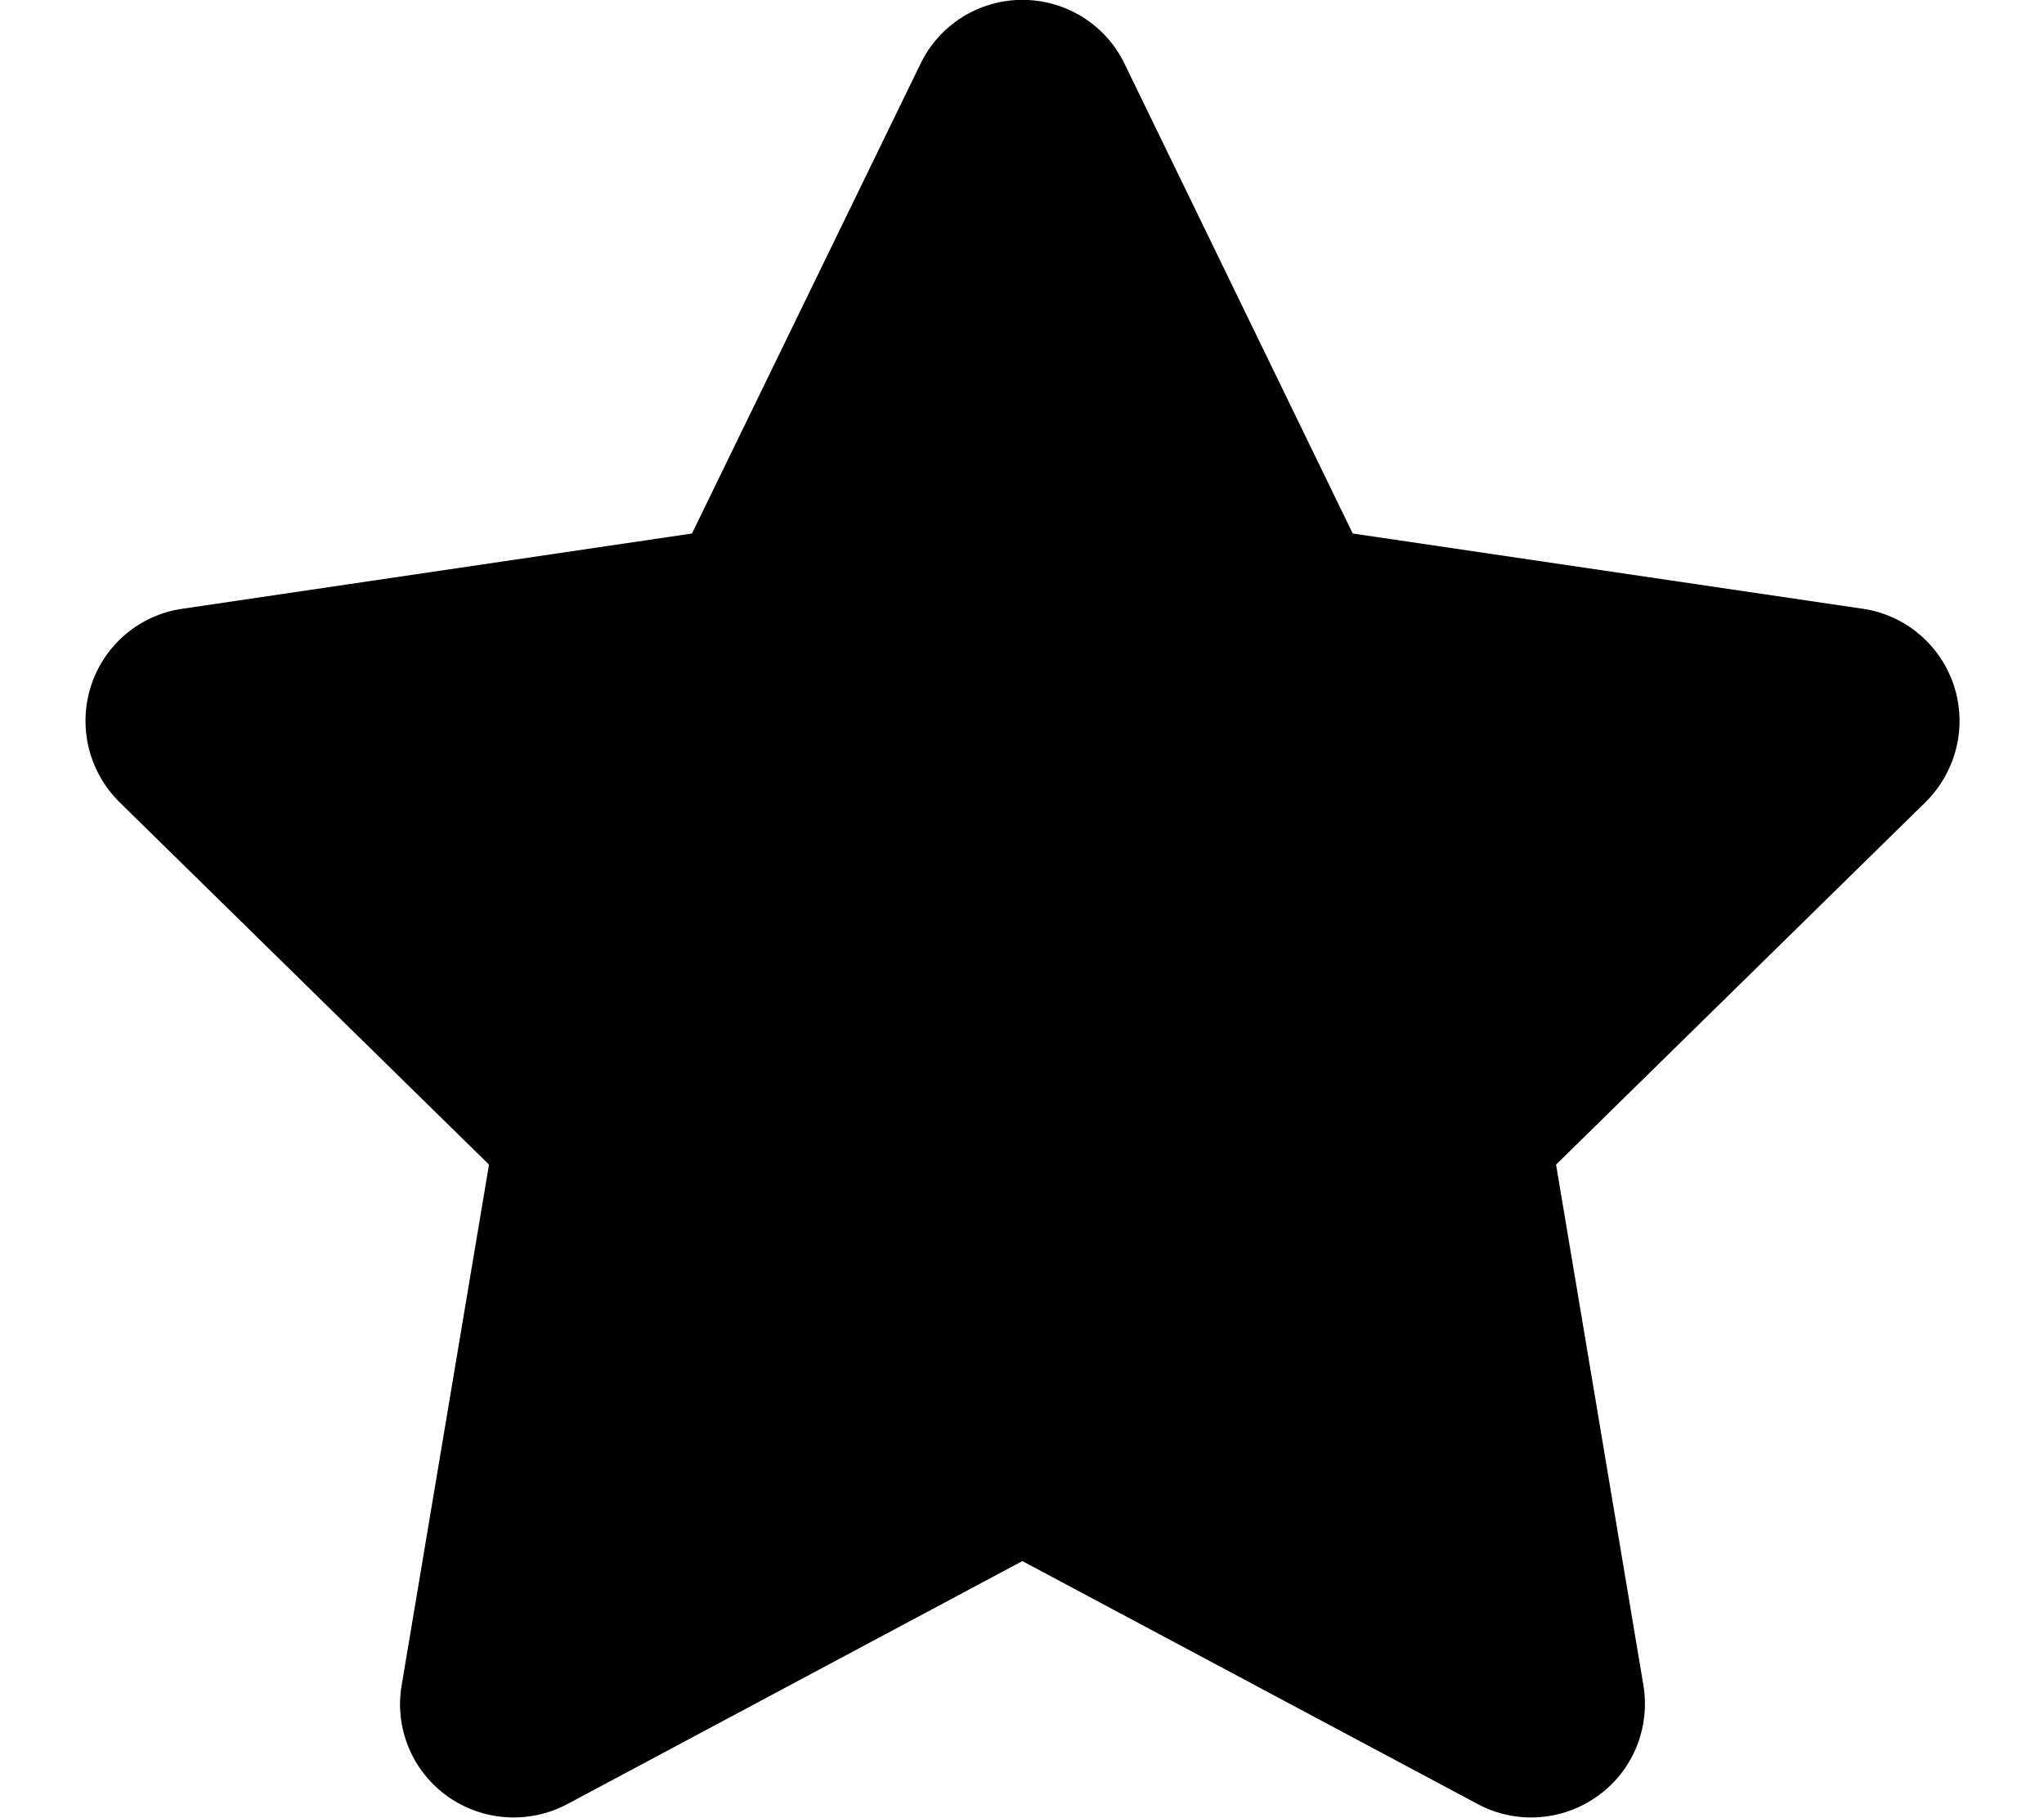
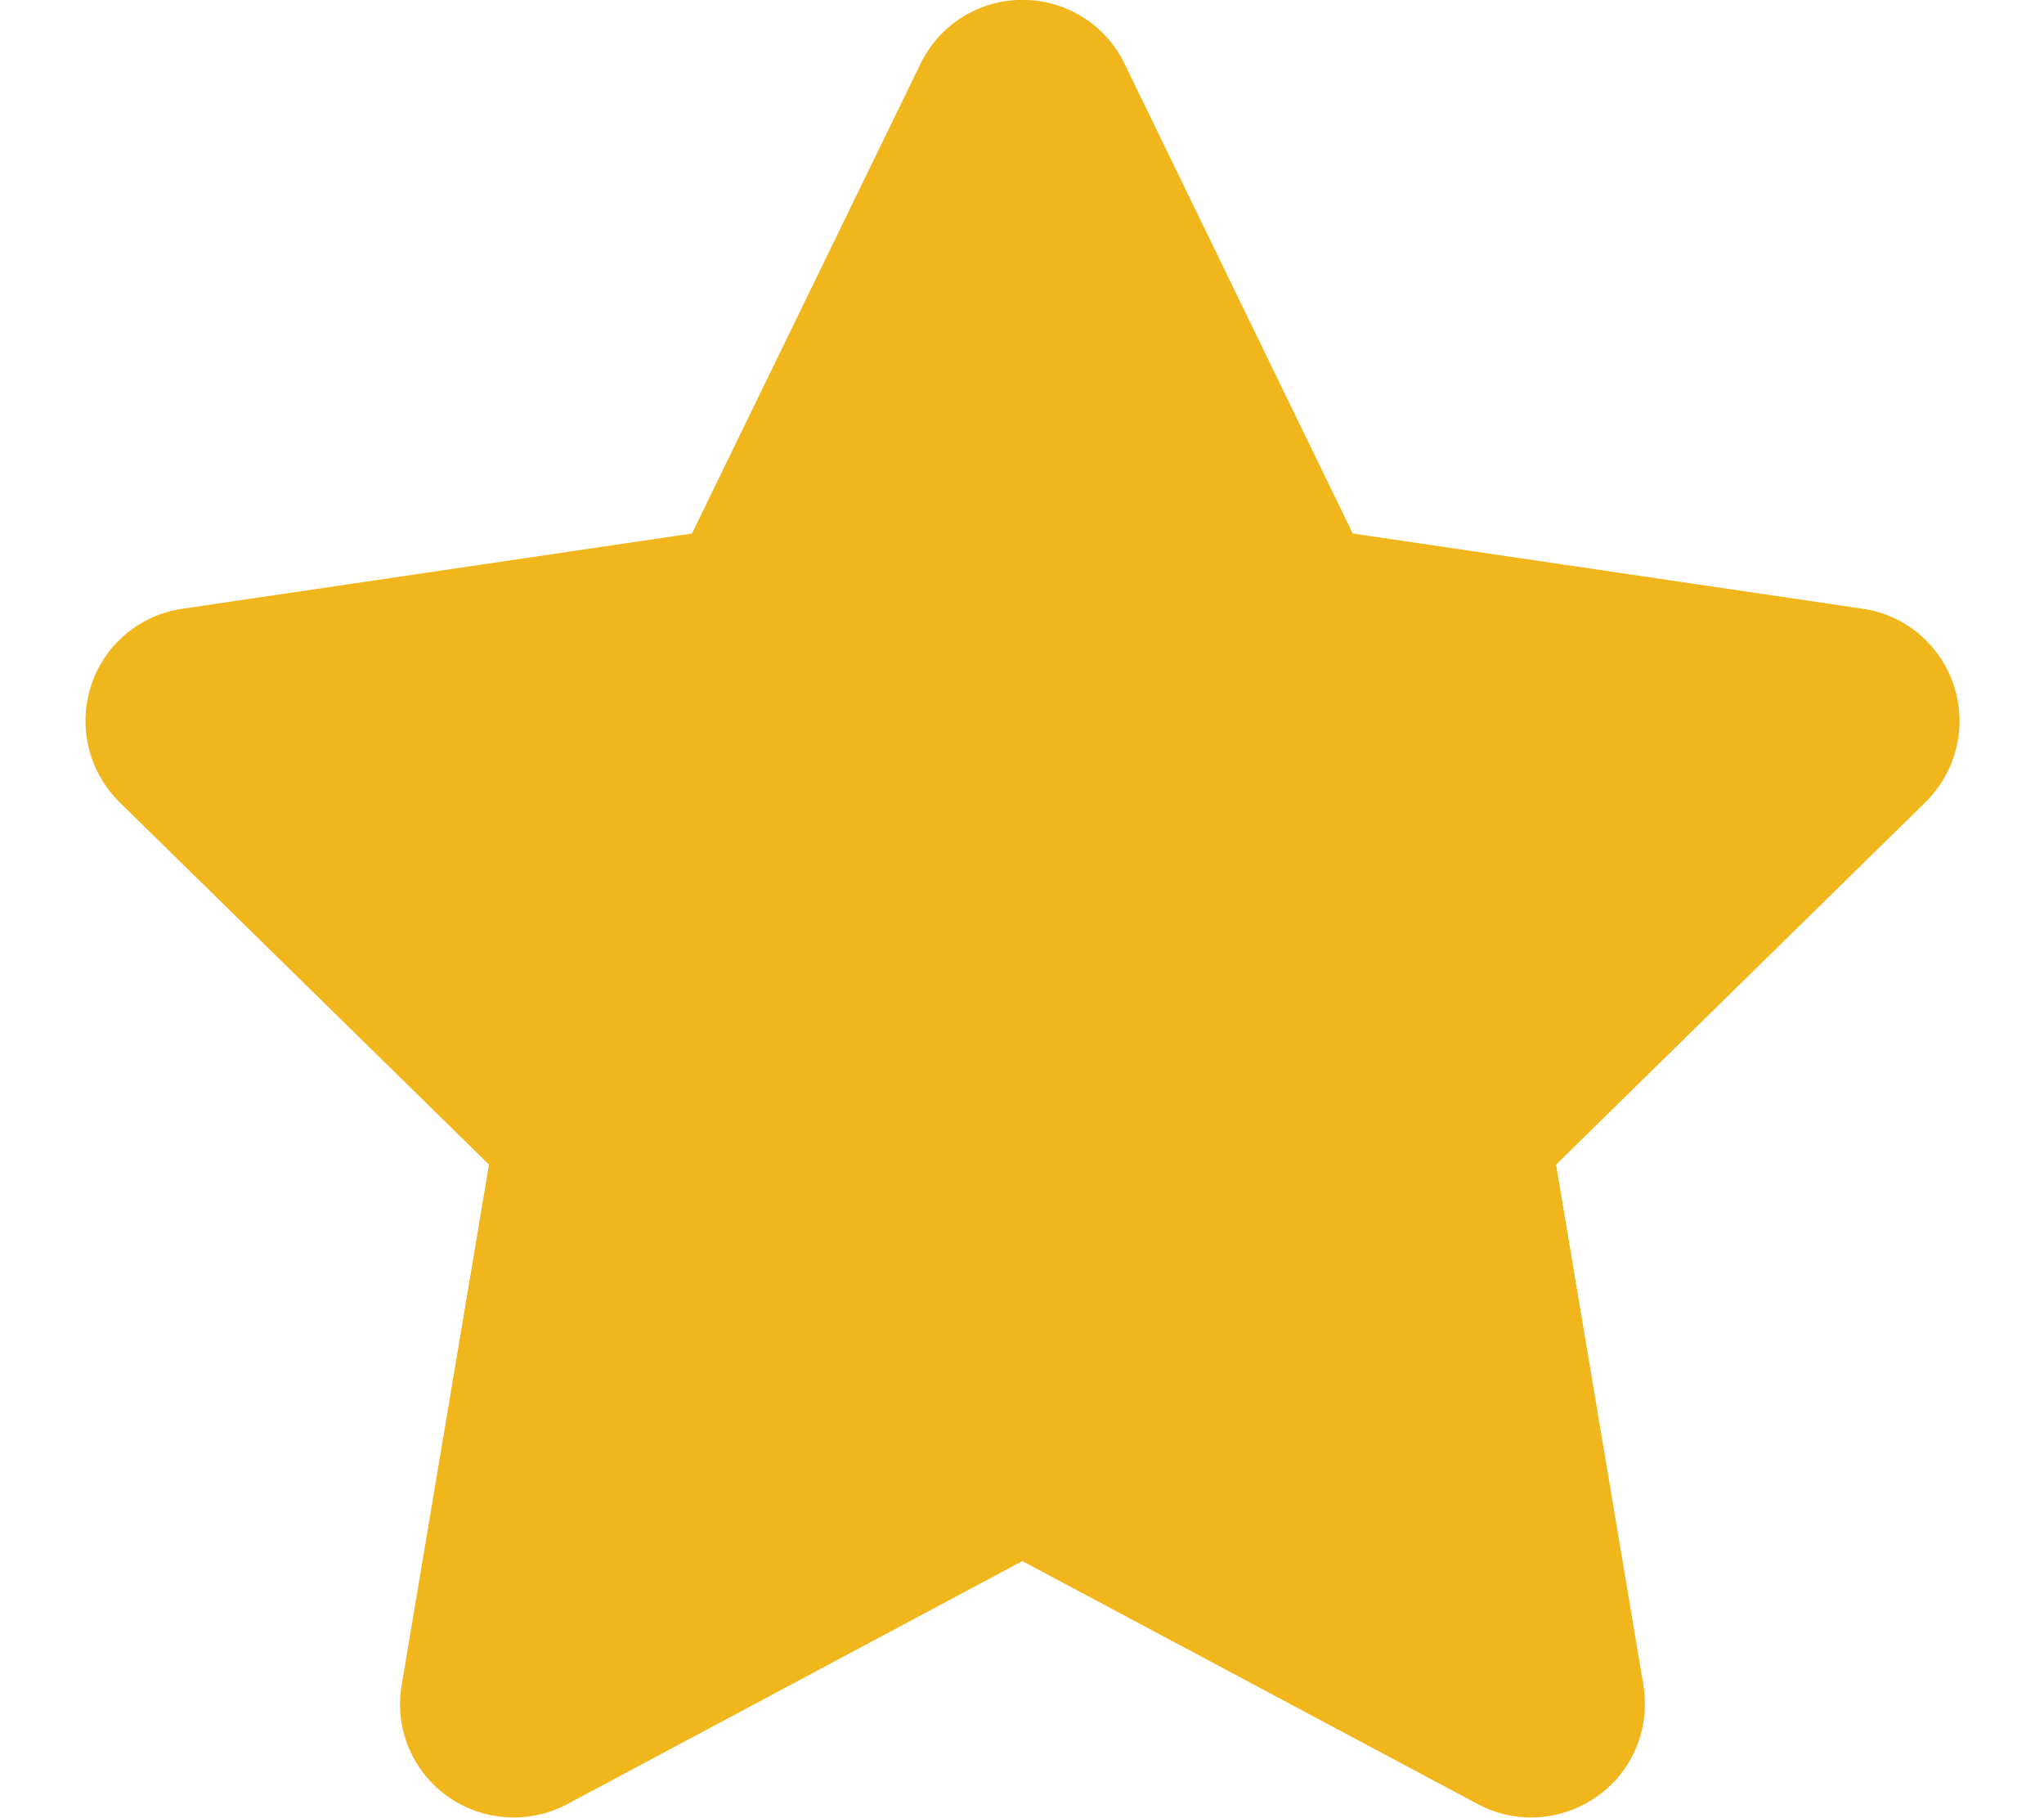
<svg xmlns="http://www.w3.org/2000/svg" viewBox="0 0 576 512">
-   <path d="M381.2 150.3L524.9 171.5C536.8 173.2 546.8 181.6 550.6 193.1C554.4 204.7 551.3 217.3 542.7 225.9L438.5 328.1L463.1 474.7C465.1 486.7 460.2 498.9 450.2 506C440.3 513.1 427.2 514 416.5 508.3L288.1 439.8L159.8 508.3C149 514 135.9 513.1 126 506C116.1 498.9 111.1 486.7 113.2 474.7L137.8 328.1L33.58 225.9C24.97 217.3 21.91 204.7 25.69 193.1C29.46 181.6 39.43 173.2 51.42 171.5L195 150.3L259.4 17.97C264.7 6.954 275.9-.039 288.1-.039C300.4-.039 311.6 6.954 316.9 17.97L381.2 150.3z" />
+   <g fill="#f1b61c">
+     <path d="M381.2 150.3L524.9 171.5C536.8 173.2 546.8 181.6 550.6 193.1C554.4 204.7 551.3 217.3 542.7 225.9L438.5 328.1L463.1 474.7C465.1 486.7 460.2 498.9 450.2 506C440.3 513.1 427.2 514 416.5 508.3L288.1 439.8L159.8 508.3C149 514 135.9 513.1 126 506C116.1 498.9 111.1 486.7 113.2 474.7L137.8 328.1L33.58 225.9C24.97 217.3 21.91 204.7 25.69 193.1C29.46 181.6 39.43 173.2 51.42 171.5L195 150.3L259.4 17.97C264.7 6.954 275.9-.039 288.1-.039C300.4-.039 311.6 6.954 316.9 17.97L381.2 150.3z" />
+   </g>
</svg>
